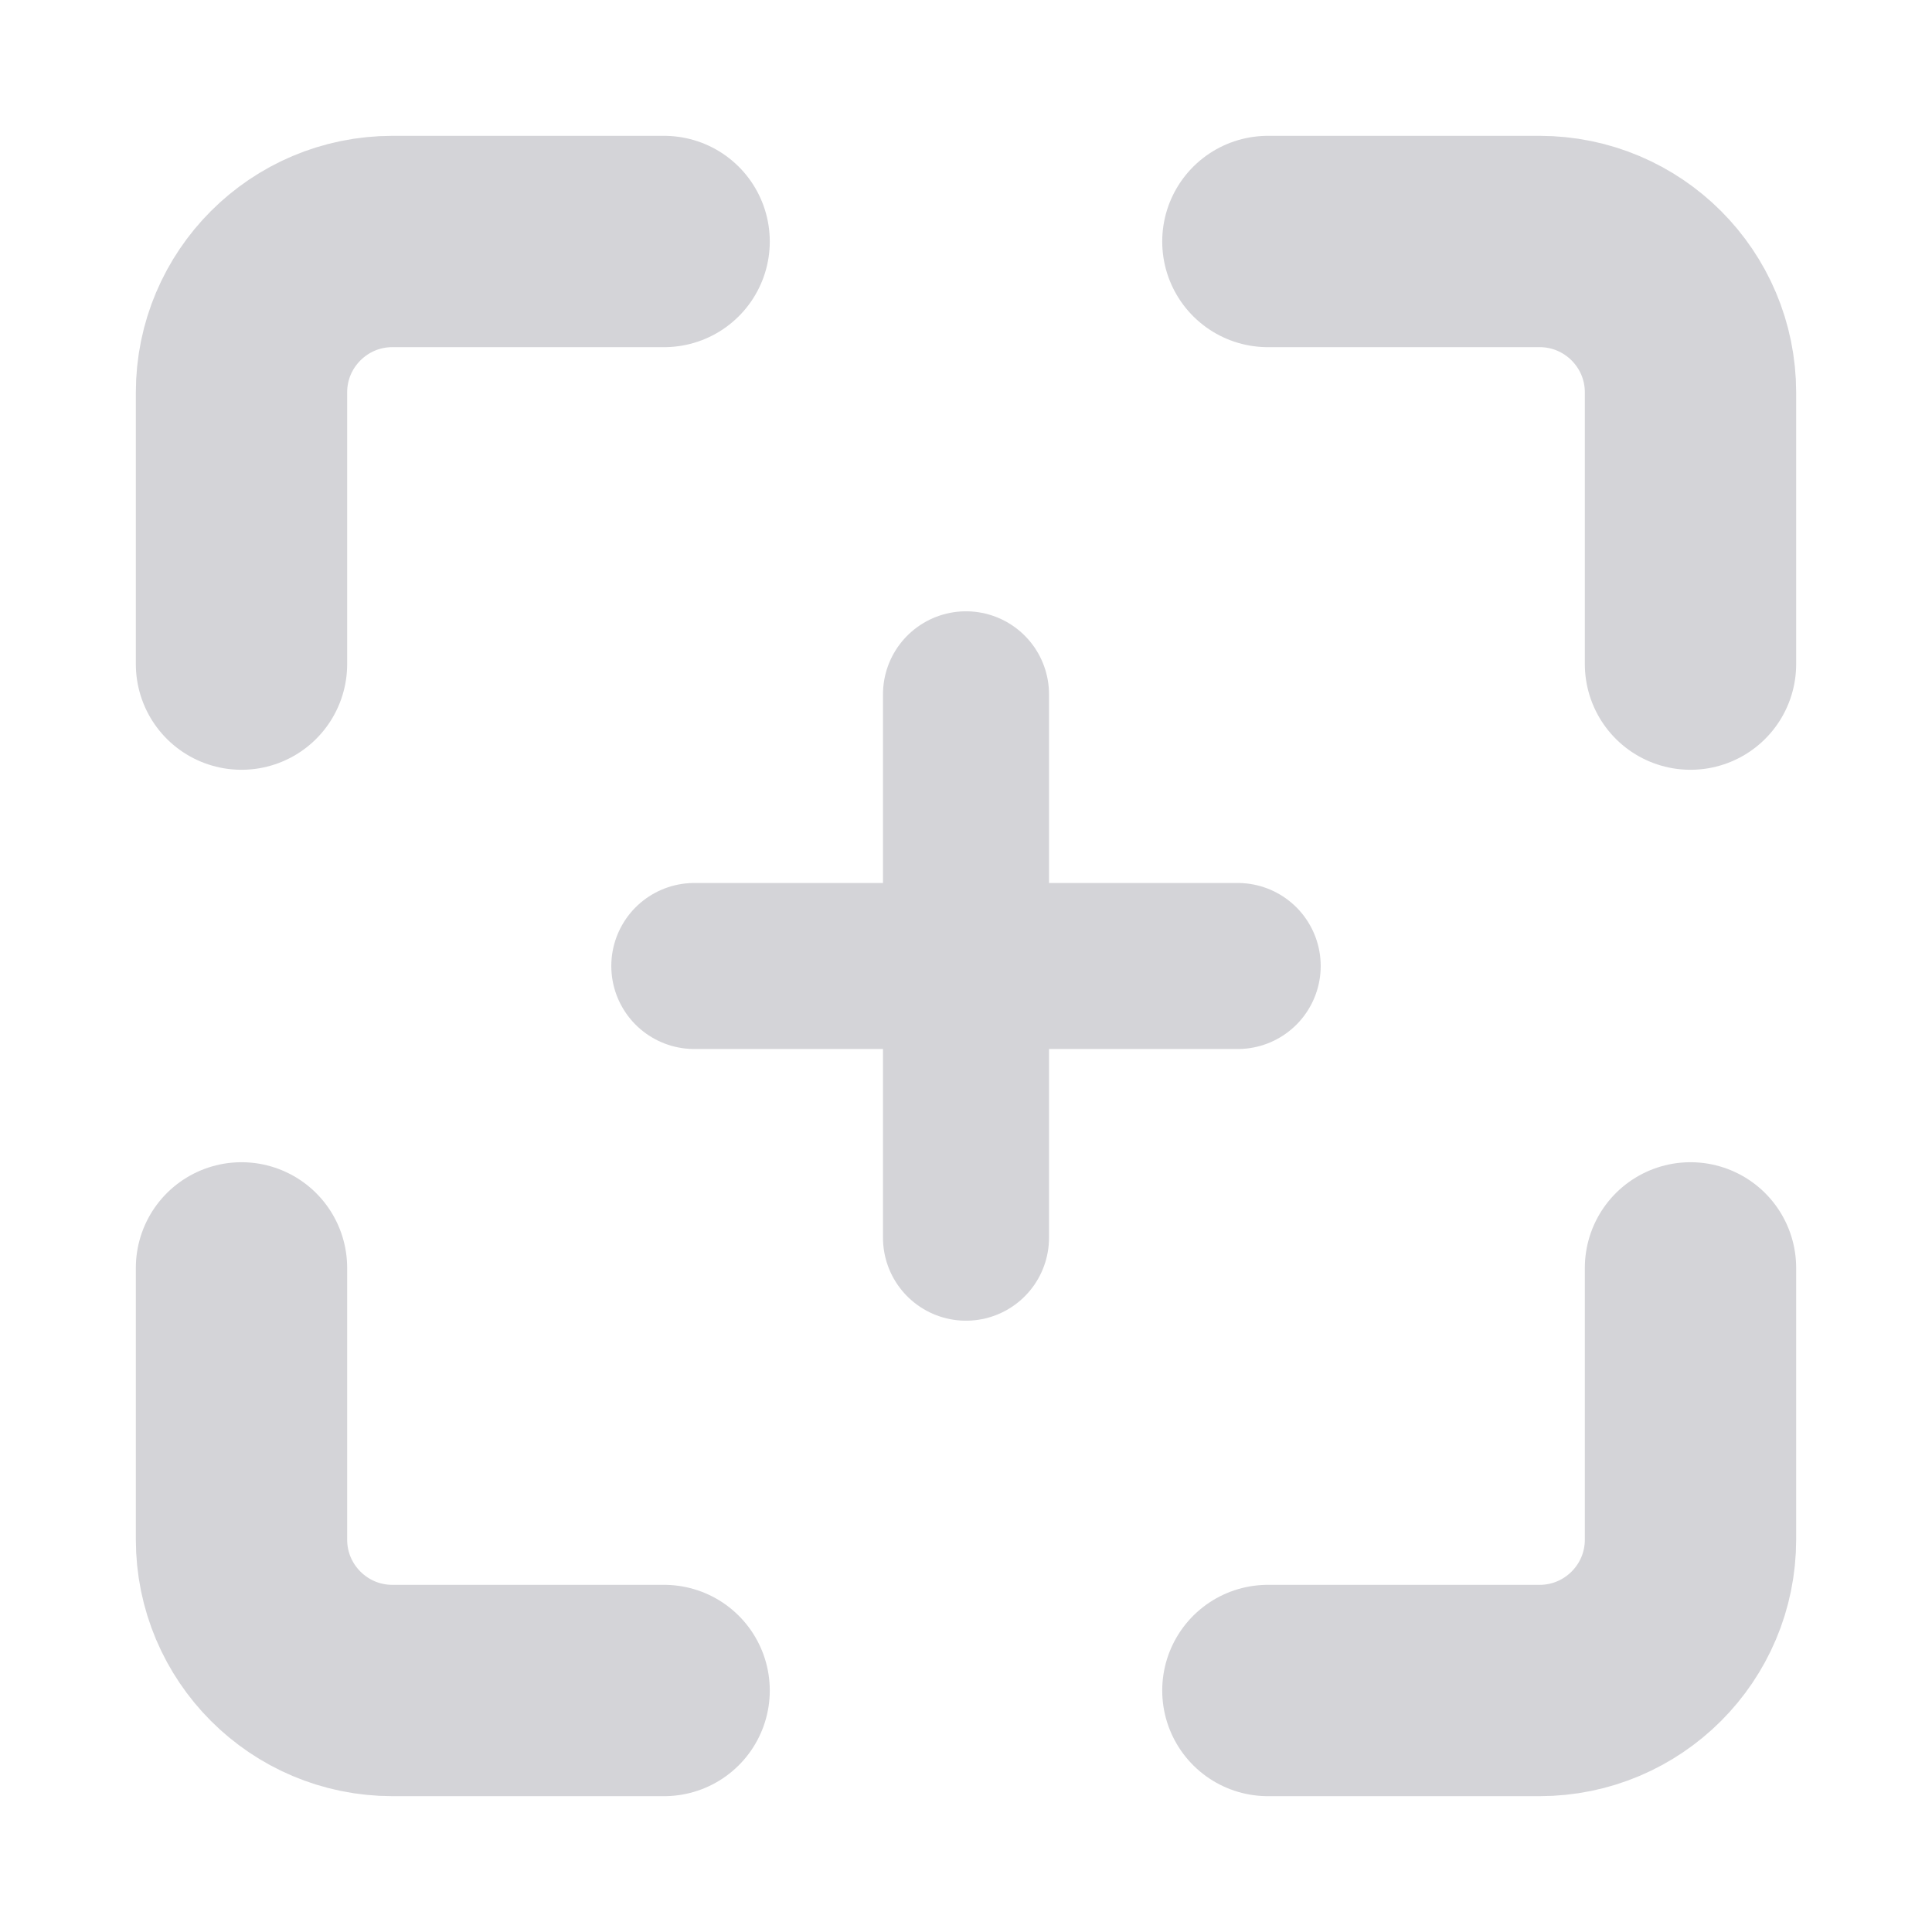
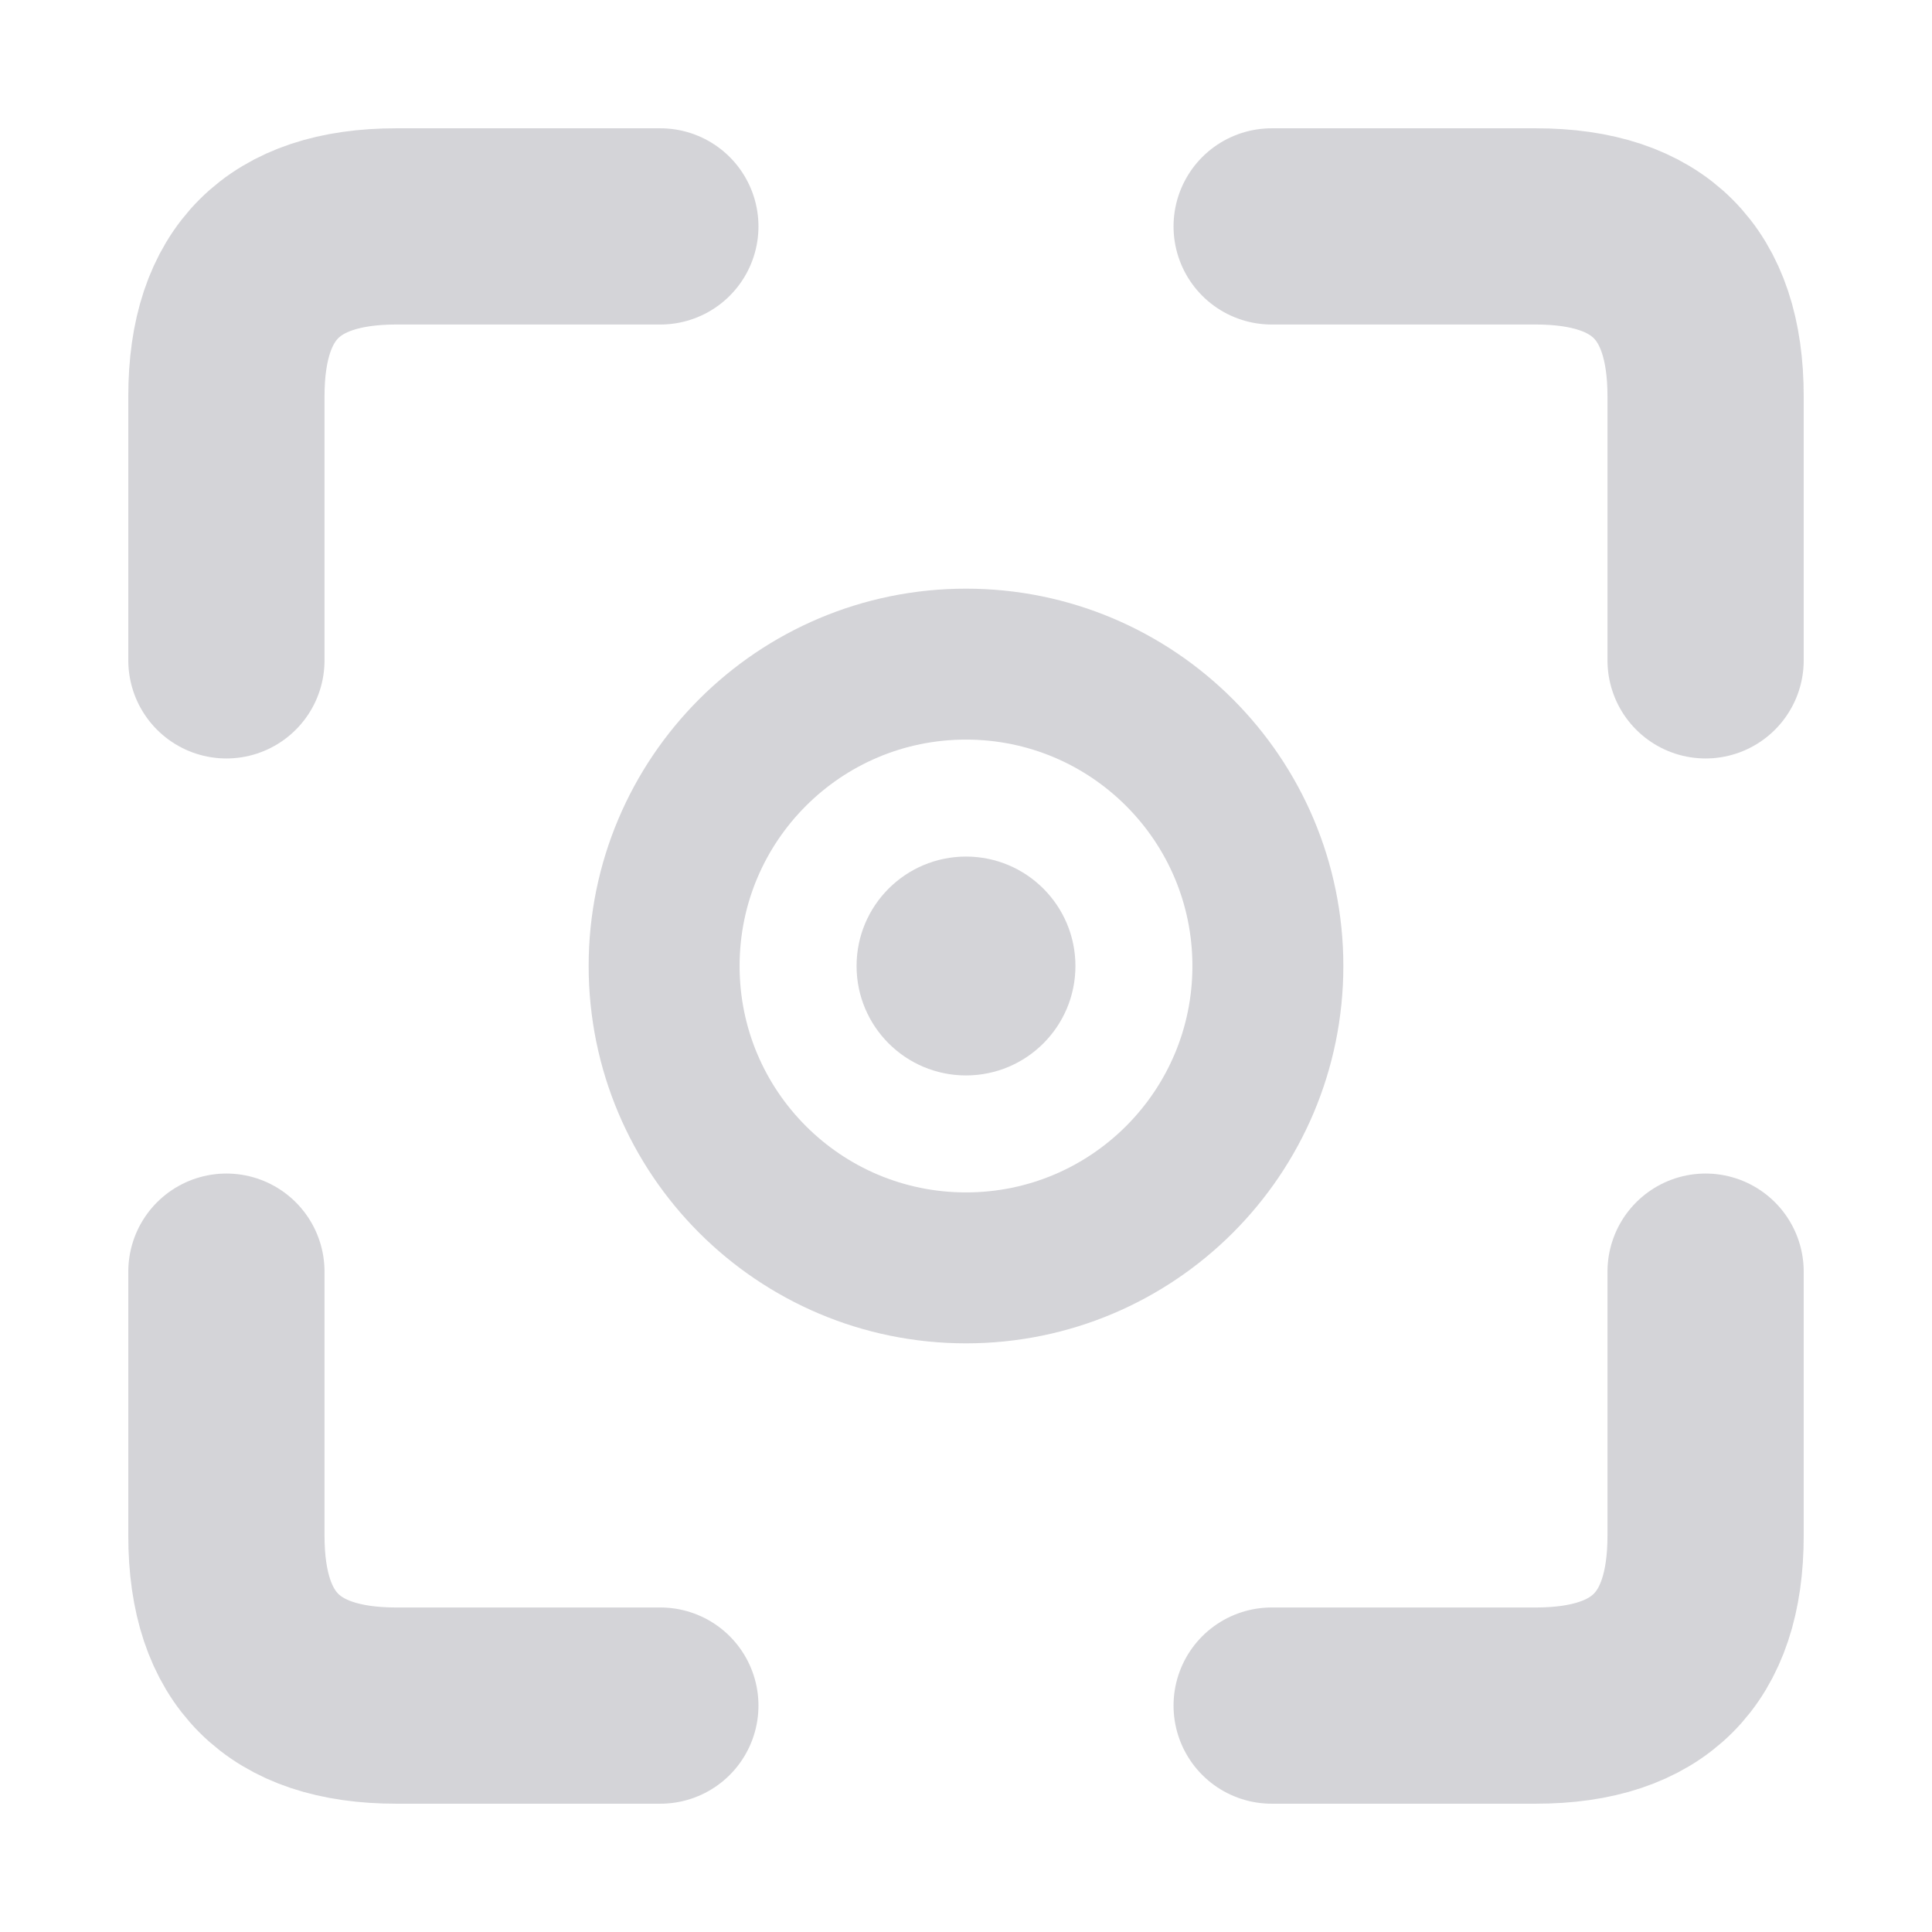
- <svg xmlns="http://www.w3.org/2000/svg" viewBox="0 0 64 64" width="64" height="64">
-   <path d="M8 22V13a5 5 0 0 1 5-5h9M42 8h9a5 5 0 0 1 5 5v9M56 42v9a5 5 0 0 1-5 5h-9M22 56h-9a5 5 0 0 1-5-5v-9" fill="none" stroke="#D4D4D8" stroke-width="7" stroke-linecap="round" stroke-linejoin="round" />
-   <path d="M32 23v18M23 32h18" stroke="#D4D4D8" stroke-width="5.5" stroke-linecap="round" />
+ <svg xmlns="http://www.w3.org/2000/svg" viewBox="0 0 1024 1024" width="64" height="64">
+   <path d="M120 350V210Q120 120 210 120H350M674 120H814Q904 120 904 210V350M904 674V814Q904 904 814 904H674M350 904H210Q120 904 120 814V674" fill="none" stroke="#D4D4D8" stroke-width="104" stroke-linecap="round" stroke-linejoin="round" />
+   <circle cx="512" cy="512" r="160" fill="none" stroke="#D4D4D8" stroke-width="80" />
+   <circle cx="512" cy="512" r="58" fill="#D4D4D8" />
</svg>
